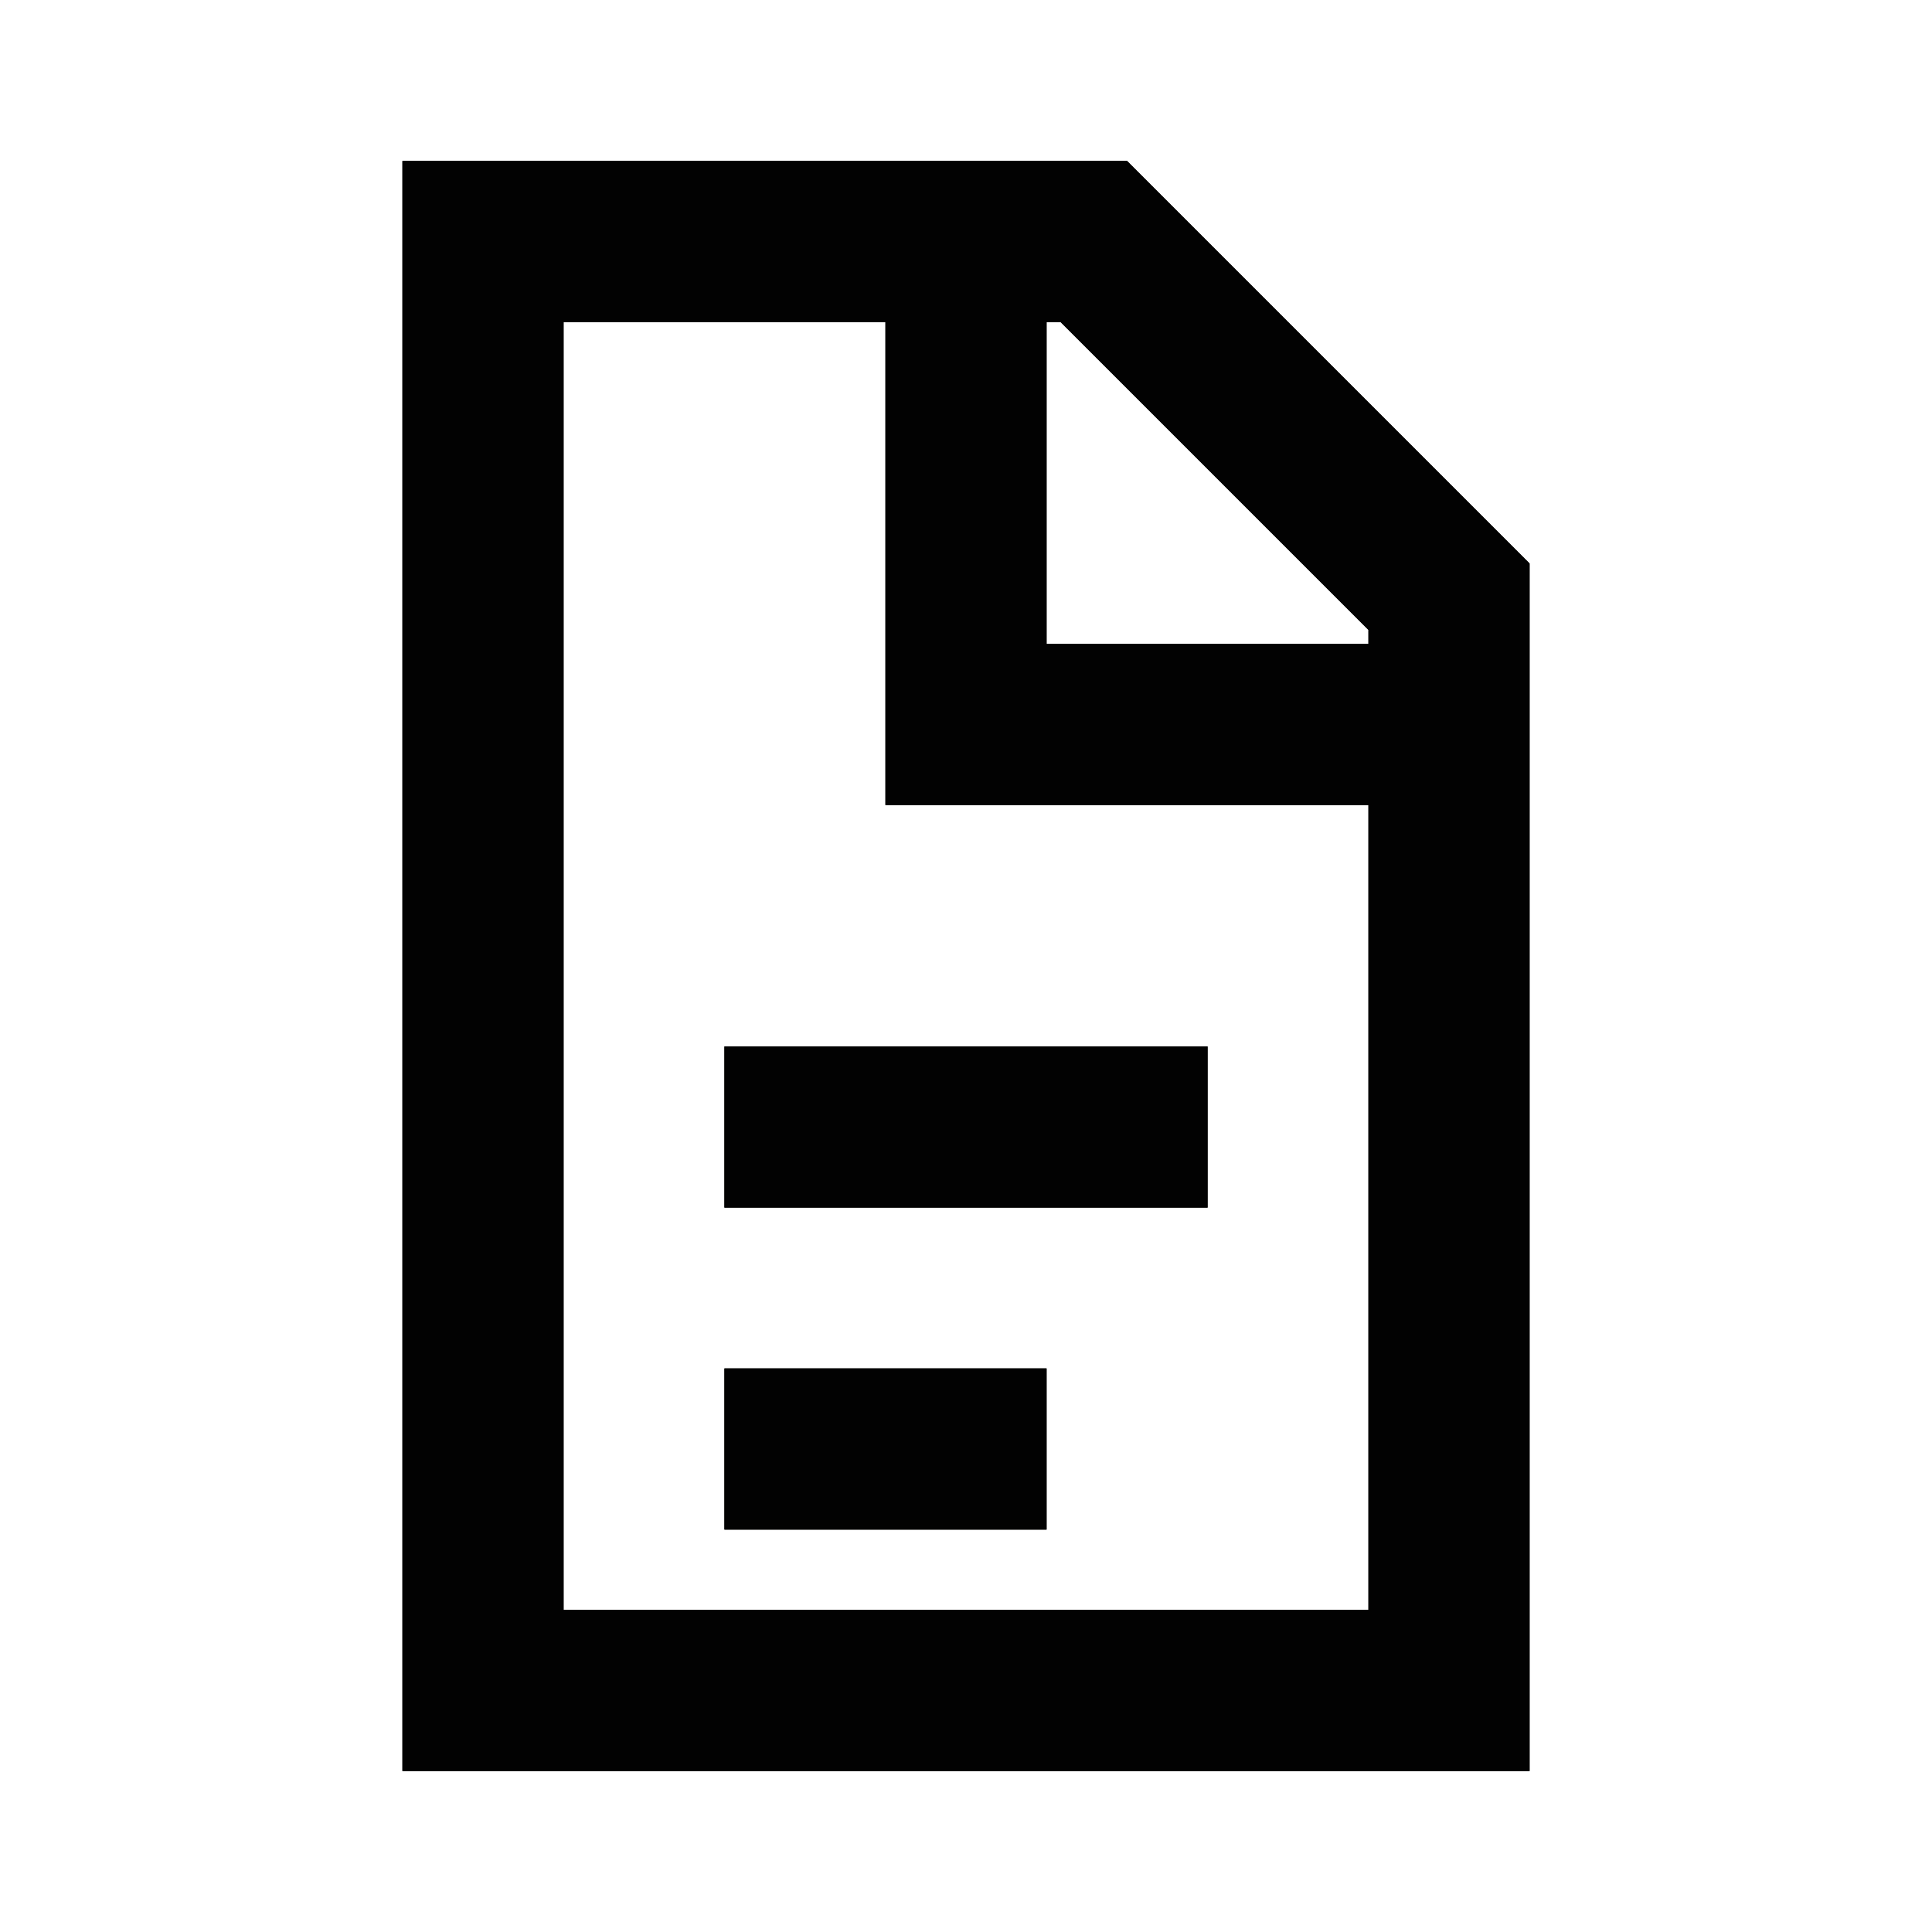
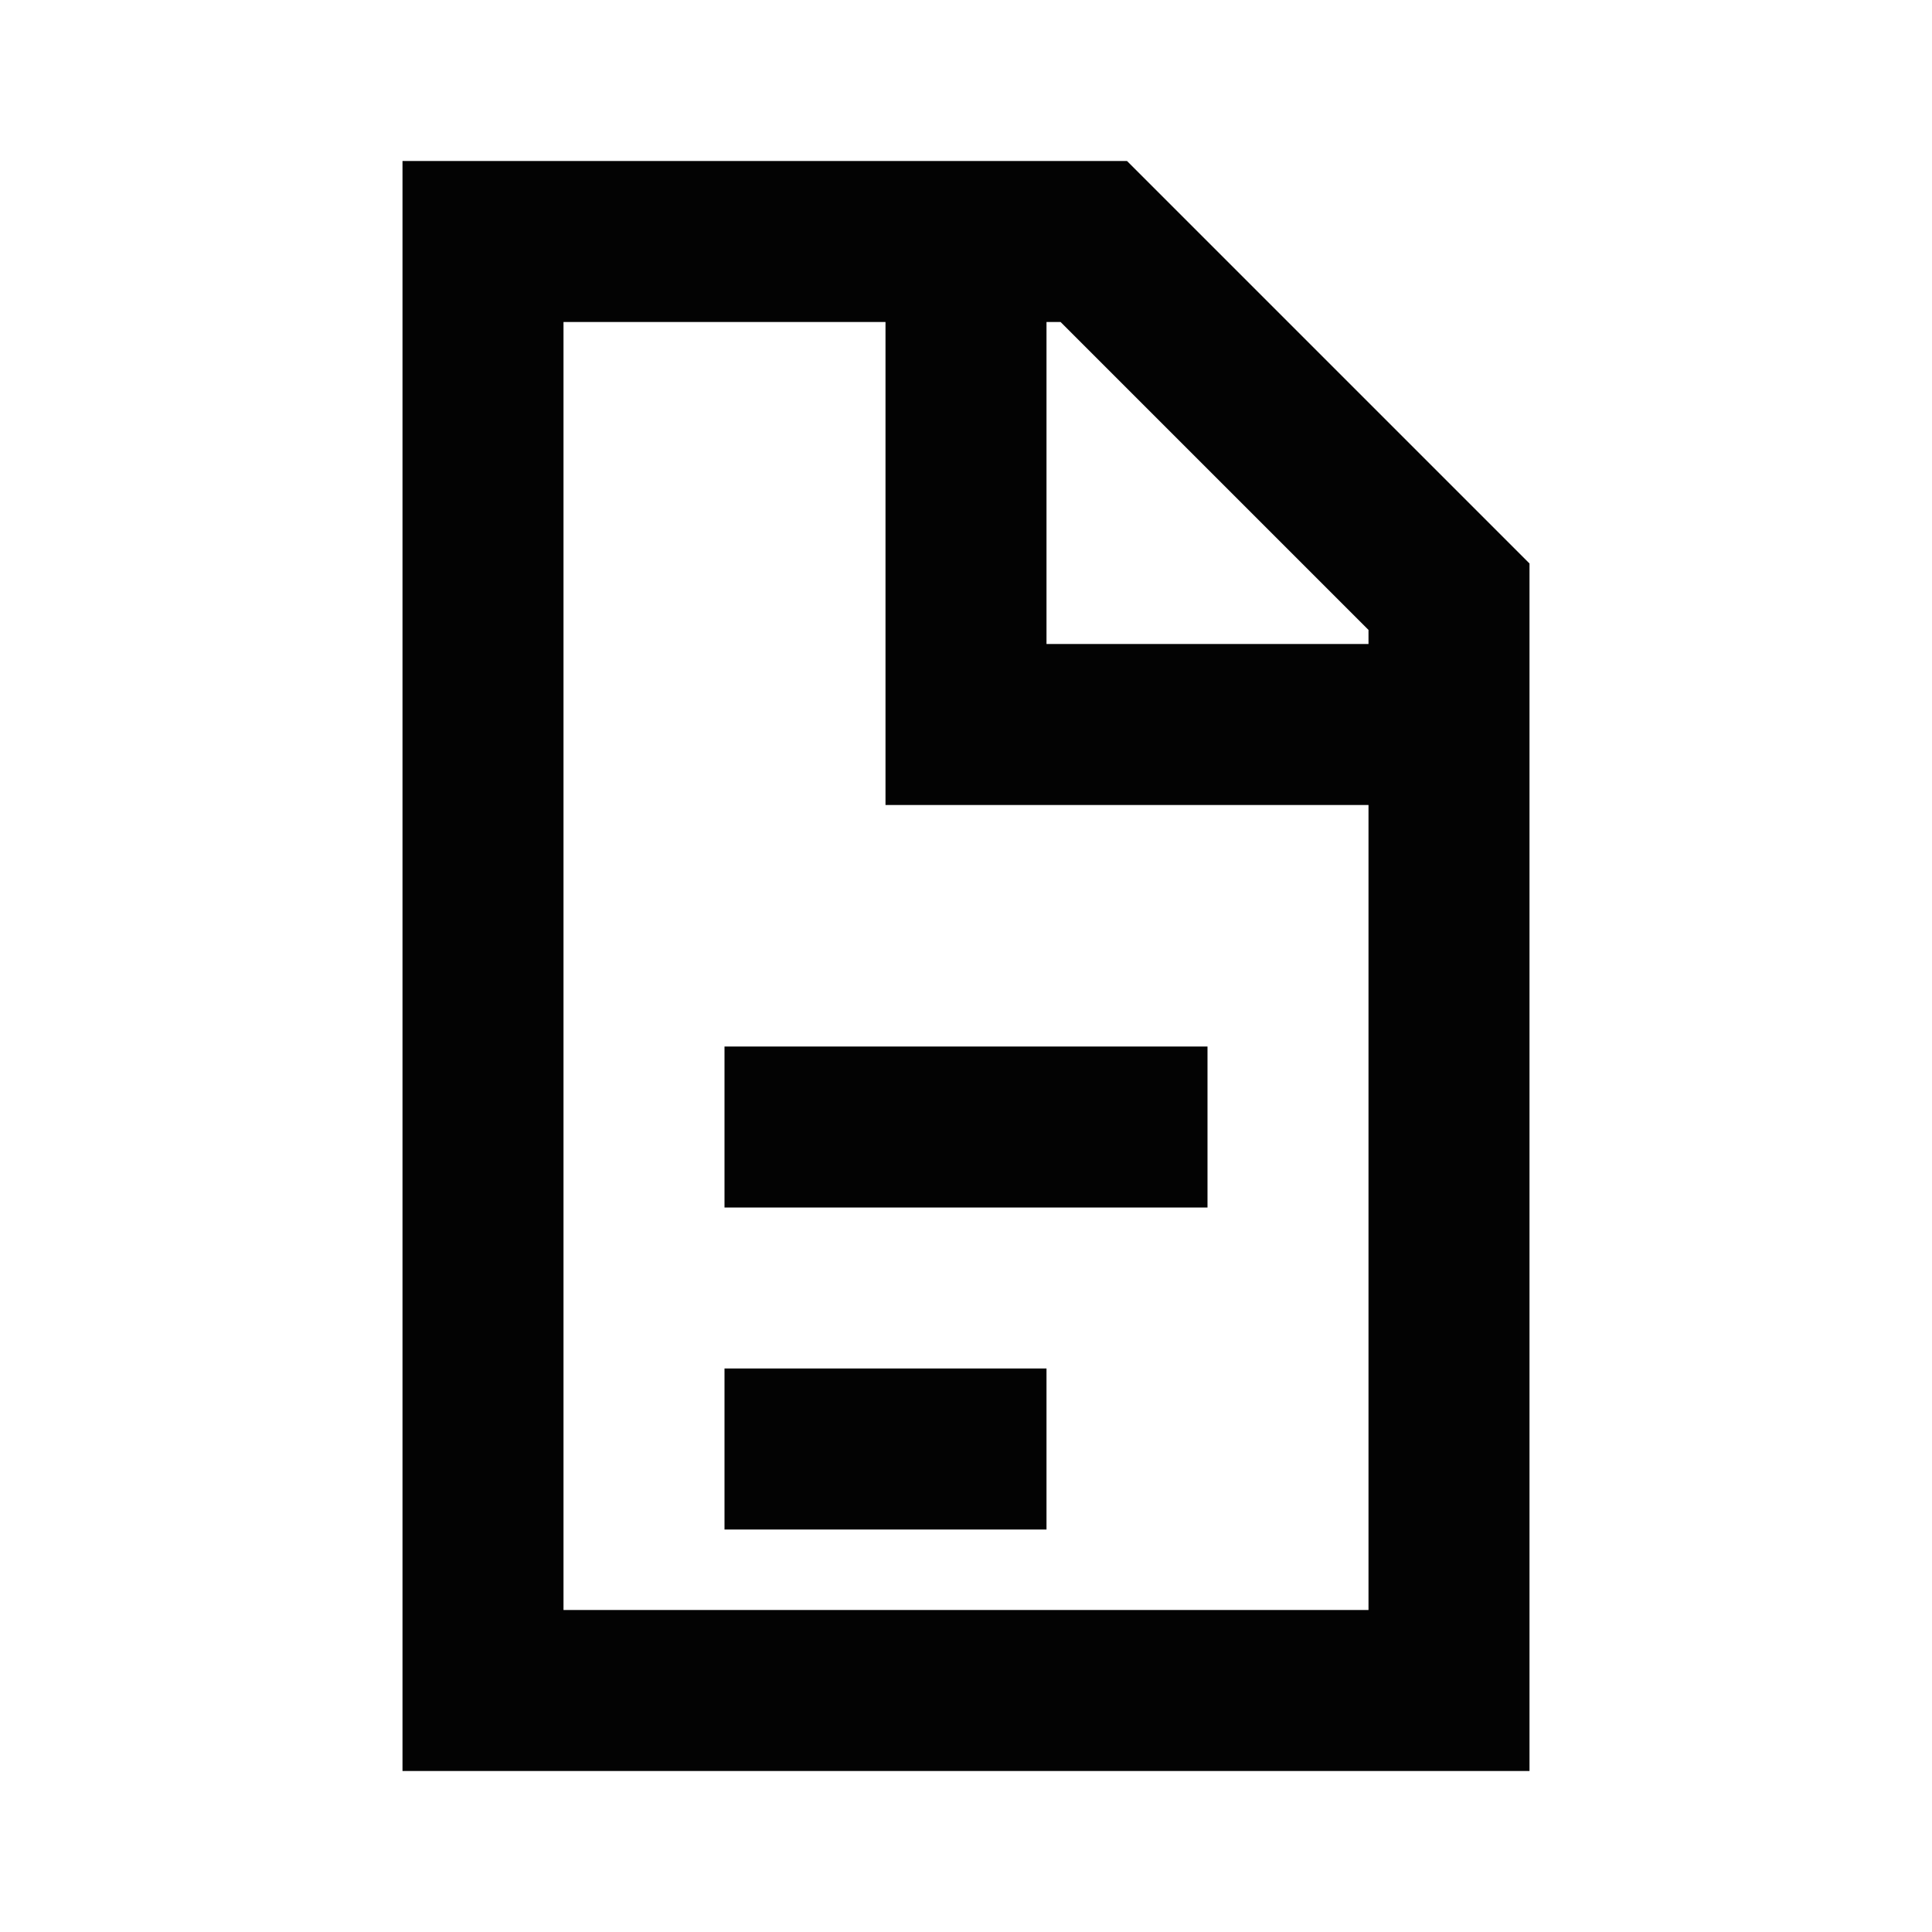
<svg xmlns="http://www.w3.org/2000/svg" width="24" height="24" viewBox="0 0 24 24" fill="none">
-   <path d="M14 2L19 7V22H5V2H14ZM11 4H7V20H17V10H11V4ZM13 4V8H17V7.825L13.175 4H13ZM9 19V17H13V19H9ZM9 15V13H15V15H9Z" fill="#30302E" />
-   <path d="M14 2L19 7V22H5V2H14ZM11 4H7V20H17V10H11V4ZM13 4V8H17V7.825L13.175 4H13ZM9 19V17H13V19H9ZM9 15V13H15V15H9Z" fill="black" fill-opacity="0.2" />
-   <path d="M14 2L19 7V22H5V2H14ZM11 4H7V20H17V10H11V4ZM13 4V8H17V7.825L13.175 4H13ZM9 19V17H13V19H9ZM9 15V13H15V15H9Z" fill="black" fill-opacity="0.2" />
-   <path d="M14 2L19 7V22H5V2H14ZM11 4H7V20H17V10H11V4ZM13 4V8H17V7.825L13.175 4H13ZM9 19V17H13V19H9ZM9 15V13H15V15H9Z" fill="black" fill-opacity="0.2" />
-   <path d="M14 2L19 7V22H5V2H14ZM11 4H7V20H17V10H11V4ZM13 4V8H17V7.825L13.175 4H13ZM9 19V17H13V19H9ZM9 15V13H15V15H9Z" fill="black" fill-opacity="0.2" />
-   <path d="M14 2L19 7V22H5V2H14ZM11 4H7V20H17V10H11V4ZM13 4V8H17V7.825L13.175 4H13ZM9 19V17H13V19H9ZM9 15V13H15V15H9Z" fill="black" fill-opacity="0.2" />
-   <path d="M14 2L19 7V22H5V2H14ZM11 4H7V20H17V10H11V4ZM13 4V8H17V7.825L13.175 4H13ZM9 19V17H13V19H9ZM9 15V13H15V15H9Z" fill="black" fill-opacity="0.2" />
-   <path d="M14 2L19 7V22H5V2H14ZM11 4H7V20H17V10H11V4ZM13 4V8H17V7.825L13.175 4H13ZM9 19V17H13V19H9ZM9 15V13H15V15H9Z" fill="black" fill-opacity="0.2" />
-   <path d="M14 2L19 7V22H5V2H14ZM11 4H7V20H17V10H11V4ZM13 4V8H17V7.825L13.175 4H13ZM9 19V17H13V19H9ZM9 15V13H15V15H9Z" fill="black" fill-opacity="0.2" />
-   <path d="M14 2L19 7V22H5V2H14ZM11 4H7V20H17V10H11V4ZM13 4V8H17V7.825L13.175 4H13ZM9 19V17H13V19H9ZM9 15V13H15V15H9Z" fill="black" fill-opacity="0.2" />
-   <path d="M14 2L19 7V22H5V2H14ZM11 4H7V20H17V10H11V4ZM13 4V8H17V7.825L13.175 4H13ZM9 19V17H13V19H9ZM9 15V13H15V15H9Z" fill="black" fill-opacity="0.2" />
-   <path d="M14 2L19 7V22H5V2H14ZM11 4H7V20H17V10H11V4ZM13 4V8H17V7.825L13.175 4H13ZM9 19V17H13V19H9ZM9 15V13H15V15H9Z" fill="black" fill-opacity="0.2" />
-   <path d="M14 2L19 7V22H5V2H14ZM11 4H7V20H17V10H11V4ZM13 4V8H17V7.825L13.175 4H13ZM9 19V17H13V19H9ZM9 15V13H15V15H9Z" fill="black" fill-opacity="0.2" />
-   <path d="M14 2L19 7V22H5V2H14ZM11 4H7V20H17V10H11V4ZM13 4V8H17V7.825L13.175 4H13ZM9 19V17H13V19H9ZM9 15V13H15V15H9Z" fill="black" fill-opacity="0.2" />
+   <path fill="#030303" d="m14 2 5 5v15H5V2zm-3 2H7v16h10V10h-6zm2 0v4h4v-.175L13.175 4zM9 19v-2h4v2zm0-4v-2h6v2z" />
</svg>
